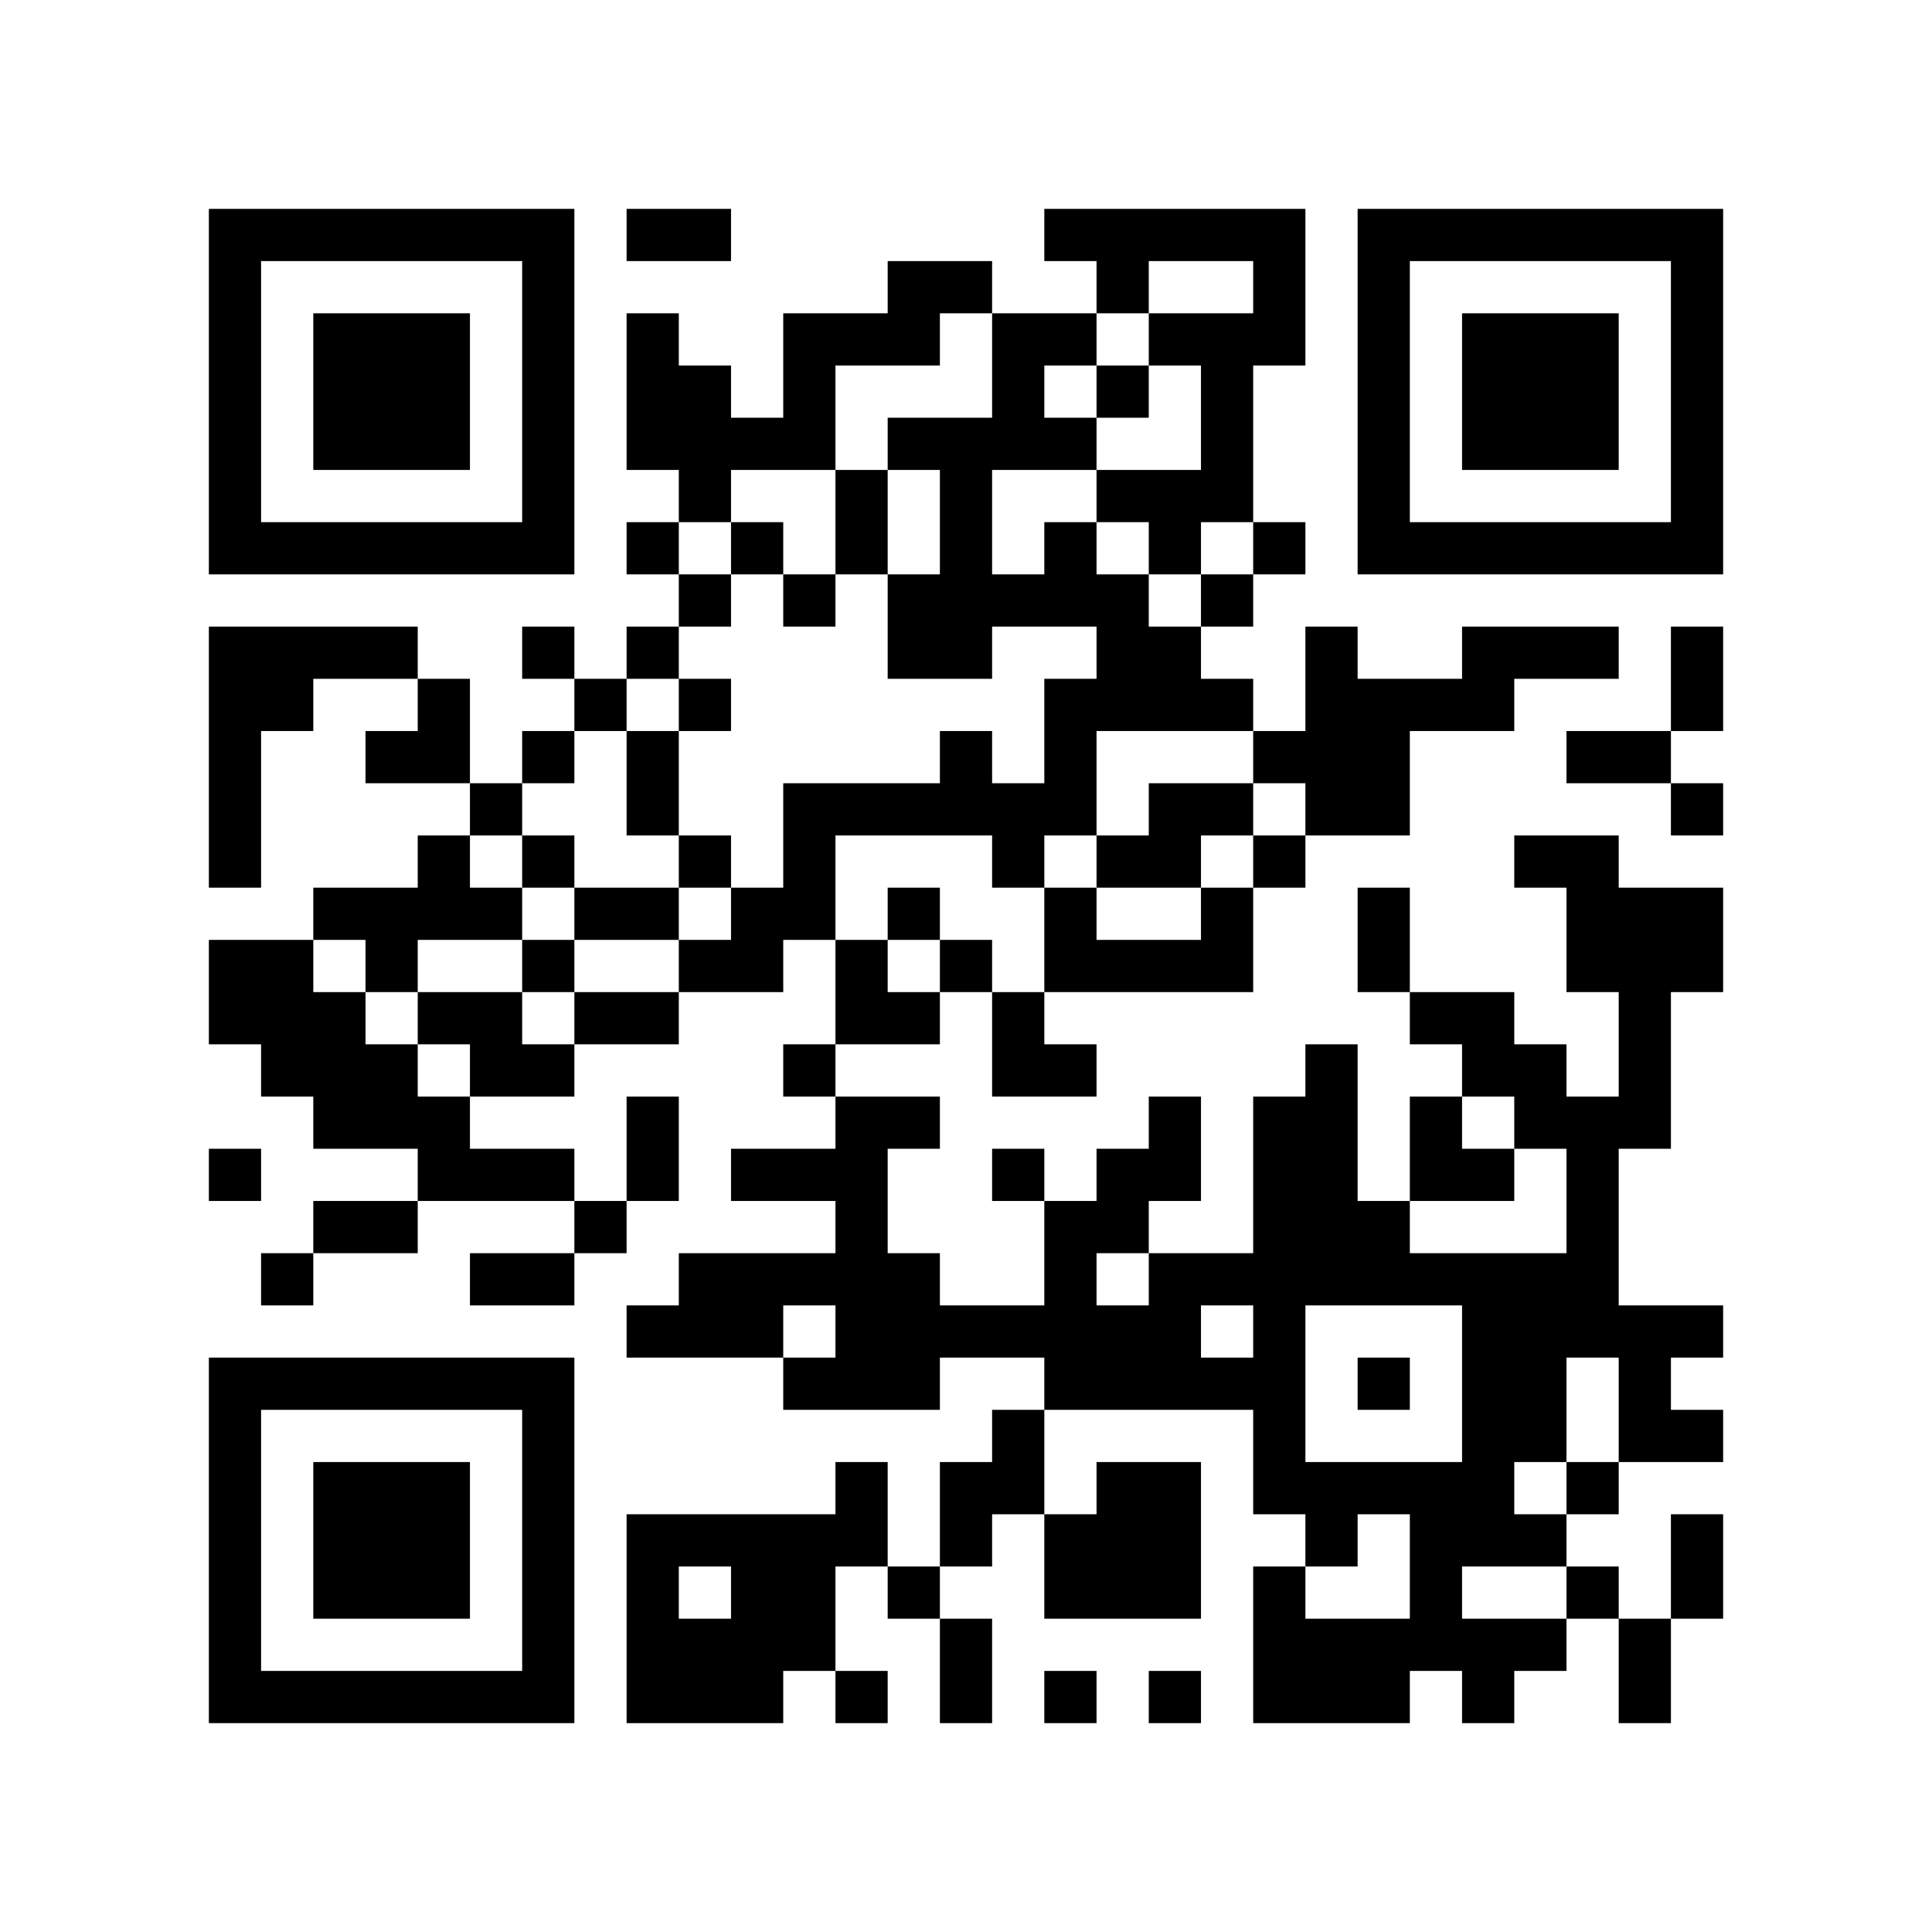
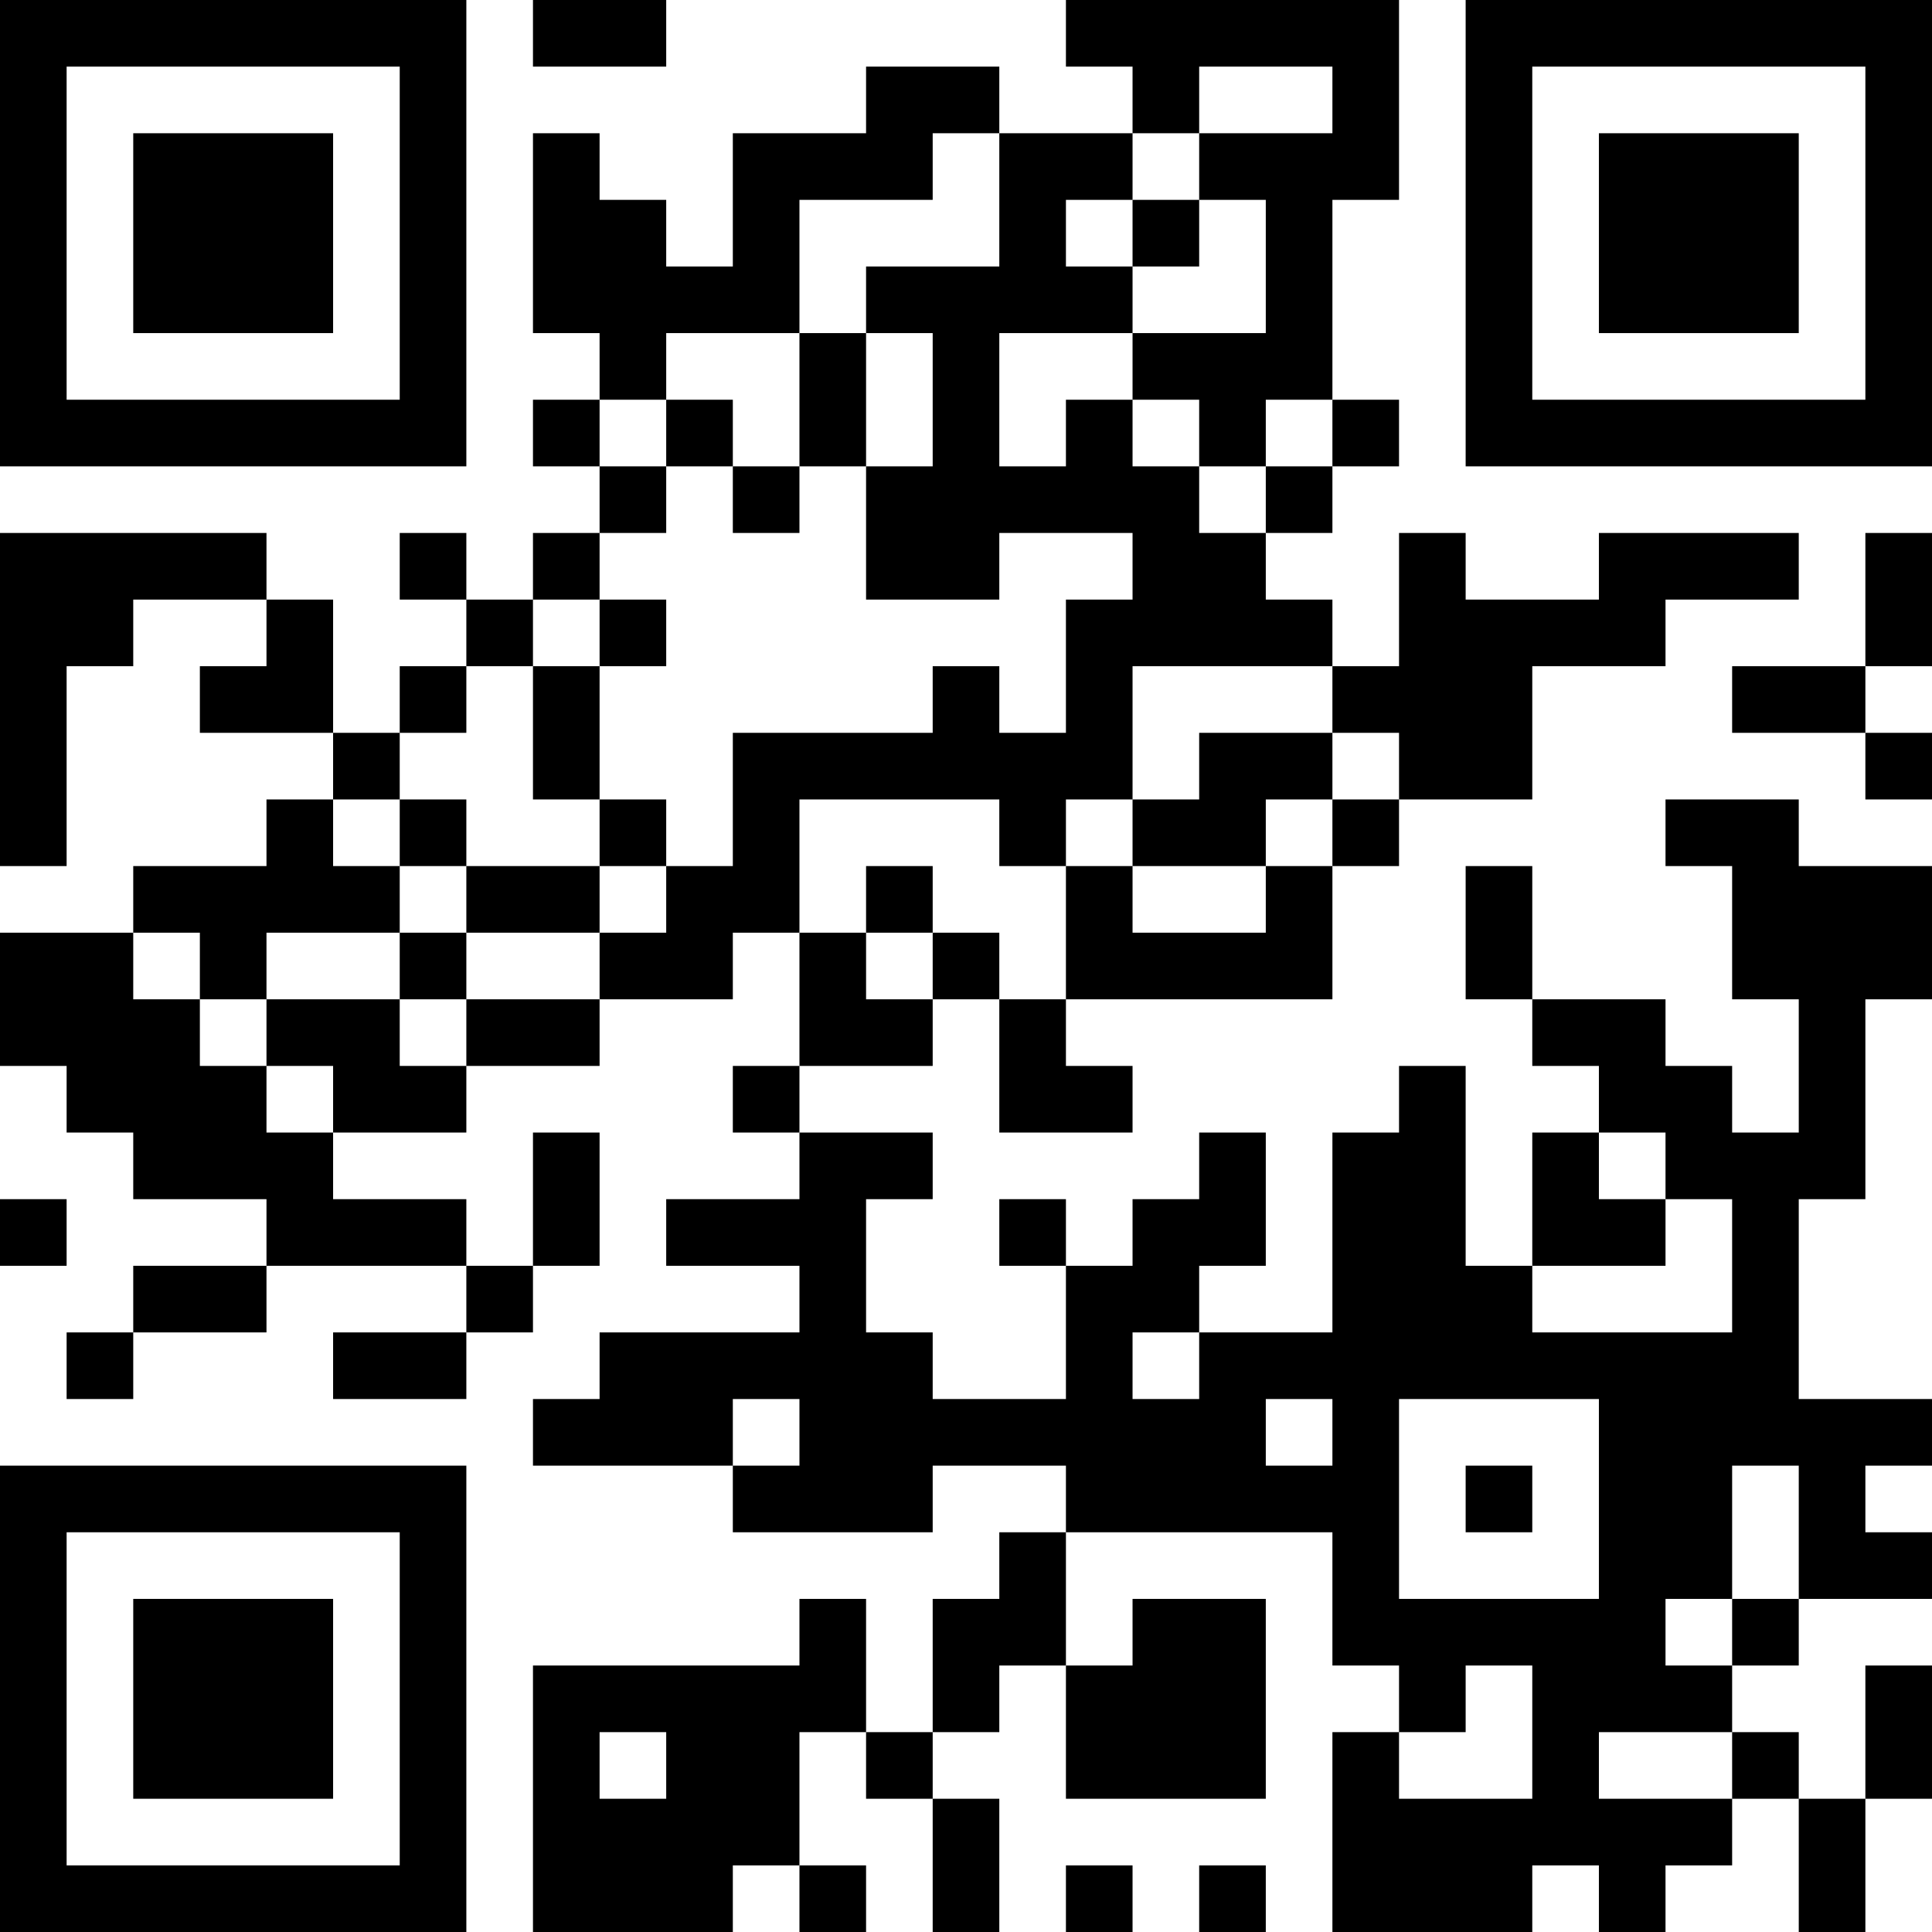
- <svg xmlns="http://www.w3.org/2000/svg" version="1.1" width="74px" height="74px" viewBox="0 0 74 74" preserveAspectRatio="xMinYMin meet">
+ <svg xmlns="http://www.w3.org/2000/svg" version="1.1" width="58px" height="58px" viewBox="0 0 58 58" preserveAspectRatio="xMinYMin meet">
  <rect width="100%" height="100%" fill="white" cx="0" cy="0" />
-   <path d="M8,8l2,0 0,2 -2,0 0,-2z M10,8l2,0 0,2 -2,0 0,-2z M12,8l2,0 0,2 -2,0 0,-2z M14,8l2,0 0,2 -2,0 0,-2z M16,8l2,0 0,2 -2,0 0,-2z M18,8l2,0 0,2 -2,0 0,-2z M20,8l2,0 0,2 -2,0 0,-2z M24,8l2,0 0,2 -2,0 0,-2z M26,8l2,0 0,2 -2,0 0,-2z M40,8l2,0 0,2 -2,0 0,-2z M42,8l2,0 0,2 -2,0 0,-2z M44,8l2,0 0,2 -2,0 0,-2z M46,8l2,0 0,2 -2,0 0,-2z M48,8l2,0 0,2 -2,0 0,-2z M52,8l2,0 0,2 -2,0 0,-2z M54,8l2,0 0,2 -2,0 0,-2z M56,8l2,0 0,2 -2,0 0,-2z M58,8l2,0 0,2 -2,0 0,-2z M60,8l2,0 0,2 -2,0 0,-2z M62,8l2,0 0,2 -2,0 0,-2z M64,8l2,0 0,2 -2,0 0,-2z M8,10l2,0 0,2 -2,0 0,-2z M20,10l2,0 0,2 -2,0 0,-2z M34,10l2,0 0,2 -2,0 0,-2z M36,10l2,0 0,2 -2,0 0,-2z M42,10l2,0 0,2 -2,0 0,-2z M48,10l2,0 0,2 -2,0 0,-2z M52,10l2,0 0,2 -2,0 0,-2z M64,10l2,0 0,2 -2,0 0,-2z M8,12l2,0 0,2 -2,0 0,-2z M12,12l2,0 0,2 -2,0 0,-2z M14,12l2,0 0,2 -2,0 0,-2z M16,12l2,0 0,2 -2,0 0,-2z M20,12l2,0 0,2 -2,0 0,-2z M24,12l2,0 0,2 -2,0 0,-2z M30,12l2,0 0,2 -2,0 0,-2z M32,12l2,0 0,2 -2,0 0,-2z M34,12l2,0 0,2 -2,0 0,-2z M38,12l2,0 0,2 -2,0 0,-2z M40,12l2,0 0,2 -2,0 0,-2z M44,12l2,0 0,2 -2,0 0,-2z M46,12l2,0 0,2 -2,0 0,-2z M48,12l2,0 0,2 -2,0 0,-2z M52,12l2,0 0,2 -2,0 0,-2z M56,12l2,0 0,2 -2,0 0,-2z M58,12l2,0 0,2 -2,0 0,-2z M60,12l2,0 0,2 -2,0 0,-2z M64,12l2,0 0,2 -2,0 0,-2z M8,14l2,0 0,2 -2,0 0,-2z M12,14l2,0 0,2 -2,0 0,-2z M14,14l2,0 0,2 -2,0 0,-2z M16,14l2,0 0,2 -2,0 0,-2z M20,14l2,0 0,2 -2,0 0,-2z M24,14l2,0 0,2 -2,0 0,-2z M26,14l2,0 0,2 -2,0 0,-2z M30,14l2,0 0,2 -2,0 0,-2z M38,14l2,0 0,2 -2,0 0,-2z M42,14l2,0 0,2 -2,0 0,-2z M46,14l2,0 0,2 -2,0 0,-2z M52,14l2,0 0,2 -2,0 0,-2z M56,14l2,0 0,2 -2,0 0,-2z M58,14l2,0 0,2 -2,0 0,-2z M60,14l2,0 0,2 -2,0 0,-2z M64,14l2,0 0,2 -2,0 0,-2z M8,16l2,0 0,2 -2,0 0,-2z M12,16l2,0 0,2 -2,0 0,-2z M14,16l2,0 0,2 -2,0 0,-2z M16,16l2,0 0,2 -2,0 0,-2z M20,16l2,0 0,2 -2,0 0,-2z M24,16l2,0 0,2 -2,0 0,-2z M26,16l2,0 0,2 -2,0 0,-2z M28,16l2,0 0,2 -2,0 0,-2z M30,16l2,0 0,2 -2,0 0,-2z M34,16l2,0 0,2 -2,0 0,-2z M36,16l2,0 0,2 -2,0 0,-2z M38,16l2,0 0,2 -2,0 0,-2z M40,16l2,0 0,2 -2,0 0,-2z M46,16l2,0 0,2 -2,0 0,-2z M52,16l2,0 0,2 -2,0 0,-2z M56,16l2,0 0,2 -2,0 0,-2z M58,16l2,0 0,2 -2,0 0,-2z M60,16l2,0 0,2 -2,0 0,-2z M64,16l2,0 0,2 -2,0 0,-2z M8,18l2,0 0,2 -2,0 0,-2z M20,18l2,0 0,2 -2,0 0,-2z M26,18l2,0 0,2 -2,0 0,-2z M32,18l2,0 0,2 -2,0 0,-2z M36,18l2,0 0,2 -2,0 0,-2z M42,18l2,0 0,2 -2,0 0,-2z M44,18l2,0 0,2 -2,0 0,-2z M46,18l2,0 0,2 -2,0 0,-2z M52,18l2,0 0,2 -2,0 0,-2z M64,18l2,0 0,2 -2,0 0,-2z M8,20l2,0 0,2 -2,0 0,-2z M10,20l2,0 0,2 -2,0 0,-2z M12,20l2,0 0,2 -2,0 0,-2z M14,20l2,0 0,2 -2,0 0,-2z M16,20l2,0 0,2 -2,0 0,-2z M18,20l2,0 0,2 -2,0 0,-2z M20,20l2,0 0,2 -2,0 0,-2z M24,20l2,0 0,2 -2,0 0,-2z M28,20l2,0 0,2 -2,0 0,-2z M32,20l2,0 0,2 -2,0 0,-2z M36,20l2,0 0,2 -2,0 0,-2z M40,20l2,0 0,2 -2,0 0,-2z M44,20l2,0 0,2 -2,0 0,-2z M48,20l2,0 0,2 -2,0 0,-2z M52,20l2,0 0,2 -2,0 0,-2z M54,20l2,0 0,2 -2,0 0,-2z M56,20l2,0 0,2 -2,0 0,-2z M58,20l2,0 0,2 -2,0 0,-2z M60,20l2,0 0,2 -2,0 0,-2z M62,20l2,0 0,2 -2,0 0,-2z M64,20l2,0 0,2 -2,0 0,-2z M26,22l2,0 0,2 -2,0 0,-2z M30,22l2,0 0,2 -2,0 0,-2z M34,22l2,0 0,2 -2,0 0,-2z M36,22l2,0 0,2 -2,0 0,-2z M38,22l2,0 0,2 -2,0 0,-2z M40,22l2,0 0,2 -2,0 0,-2z M42,22l2,0 0,2 -2,0 0,-2z M46,22l2,0 0,2 -2,0 0,-2z M8,24l2,0 0,2 -2,0 0,-2z M10,24l2,0 0,2 -2,0 0,-2z M12,24l2,0 0,2 -2,0 0,-2z M14,24l2,0 0,2 -2,0 0,-2z M20,24l2,0 0,2 -2,0 0,-2z M24,24l2,0 0,2 -2,0 0,-2z M34,24l2,0 0,2 -2,0 0,-2z M36,24l2,0 0,2 -2,0 0,-2z M42,24l2,0 0,2 -2,0 0,-2z M44,24l2,0 0,2 -2,0 0,-2z M50,24l2,0 0,2 -2,0 0,-2z M56,24l2,0 0,2 -2,0 0,-2z M58,24l2,0 0,2 -2,0 0,-2z M60,24l2,0 0,2 -2,0 0,-2z M64,24l2,0 0,2 -2,0 0,-2z M8,26l2,0 0,2 -2,0 0,-2z M10,26l2,0 0,2 -2,0 0,-2z M16,26l2,0 0,2 -2,0 0,-2z M22,26l2,0 0,2 -2,0 0,-2z M26,26l2,0 0,2 -2,0 0,-2z M40,26l2,0 0,2 -2,0 0,-2z M42,26l2,0 0,2 -2,0 0,-2z M44,26l2,0 0,2 -2,0 0,-2z M46,26l2,0 0,2 -2,0 0,-2z M50,26l2,0 0,2 -2,0 0,-2z M52,26l2,0 0,2 -2,0 0,-2z M54,26l2,0 0,2 -2,0 0,-2z M56,26l2,0 0,2 -2,0 0,-2z M64,26l2,0 0,2 -2,0 0,-2z M8,28l2,0 0,2 -2,0 0,-2z M14,28l2,0 0,2 -2,0 0,-2z M16,28l2,0 0,2 -2,0 0,-2z M20,28l2,0 0,2 -2,0 0,-2z M24,28l2,0 0,2 -2,0 0,-2z M36,28l2,0 0,2 -2,0 0,-2z M40,28l2,0 0,2 -2,0 0,-2z M48,28l2,0 0,2 -2,0 0,-2z M50,28l2,0 0,2 -2,0 0,-2z M52,28l2,0 0,2 -2,0 0,-2z M60,28l2,0 0,2 -2,0 0,-2z M62,28l2,0 0,2 -2,0 0,-2z M8,30l2,0 0,2 -2,0 0,-2z M18,30l2,0 0,2 -2,0 0,-2z M24,30l2,0 0,2 -2,0 0,-2z M30,30l2,0 0,2 -2,0 0,-2z M32,30l2,0 0,2 -2,0 0,-2z M34,30l2,0 0,2 -2,0 0,-2z M36,30l2,0 0,2 -2,0 0,-2z M38,30l2,0 0,2 -2,0 0,-2z M40,30l2,0 0,2 -2,0 0,-2z M44,30l2,0 0,2 -2,0 0,-2z M46,30l2,0 0,2 -2,0 0,-2z M50,30l2,0 0,2 -2,0 0,-2z M52,30l2,0 0,2 -2,0 0,-2z M64,30l2,0 0,2 -2,0 0,-2z M8,32l2,0 0,2 -2,0 0,-2z M16,32l2,0 0,2 -2,0 0,-2z M20,32l2,0 0,2 -2,0 0,-2z M26,32l2,0 0,2 -2,0 0,-2z M30,32l2,0 0,2 -2,0 0,-2z M38,32l2,0 0,2 -2,0 0,-2z M42,32l2,0 0,2 -2,0 0,-2z M44,32l2,0 0,2 -2,0 0,-2z M48,32l2,0 0,2 -2,0 0,-2z M58,32l2,0 0,2 -2,0 0,-2z M60,32l2,0 0,2 -2,0 0,-2z M12,34l2,0 0,2 -2,0 0,-2z M14,34l2,0 0,2 -2,0 0,-2z M16,34l2,0 0,2 -2,0 0,-2z M18,34l2,0 0,2 -2,0 0,-2z M22,34l2,0 0,2 -2,0 0,-2z M24,34l2,0 0,2 -2,0 0,-2z M28,34l2,0 0,2 -2,0 0,-2z M30,34l2,0 0,2 -2,0 0,-2z M34,34l2,0 0,2 -2,0 0,-2z M40,34l2,0 0,2 -2,0 0,-2z M46,34l2,0 0,2 -2,0 0,-2z M52,34l2,0 0,2 -2,0 0,-2z M60,34l2,0 0,2 -2,0 0,-2z M62,34l2,0 0,2 -2,0 0,-2z M64,34l2,0 0,2 -2,0 0,-2z M8,36l2,0 0,2 -2,0 0,-2z M10,36l2,0 0,2 -2,0 0,-2z M14,36l2,0 0,2 -2,0 0,-2z M20,36l2,0 0,2 -2,0 0,-2z M26,36l2,0 0,2 -2,0 0,-2z M28,36l2,0 0,2 -2,0 0,-2z M32,36l2,0 0,2 -2,0 0,-2z M36,36l2,0 0,2 -2,0 0,-2z M40,36l2,0 0,2 -2,0 0,-2z M42,36l2,0 0,2 -2,0 0,-2z M44,36l2,0 0,2 -2,0 0,-2z M46,36l2,0 0,2 -2,0 0,-2z M52,36l2,0 0,2 -2,0 0,-2z M60,36l2,0 0,2 -2,0 0,-2z M62,36l2,0 0,2 -2,0 0,-2z M64,36l2,0 0,2 -2,0 0,-2z M8,38l2,0 0,2 -2,0 0,-2z M10,38l2,0 0,2 -2,0 0,-2z M12,38l2,0 0,2 -2,0 0,-2z M16,38l2,0 0,2 -2,0 0,-2z M18,38l2,0 0,2 -2,0 0,-2z M22,38l2,0 0,2 -2,0 0,-2z M24,38l2,0 0,2 -2,0 0,-2z M32,38l2,0 0,2 -2,0 0,-2z M34,38l2,0 0,2 -2,0 0,-2z M38,38l2,0 0,2 -2,0 0,-2z M54,38l2,0 0,2 -2,0 0,-2z M56,38l2,0 0,2 -2,0 0,-2z M62,38l2,0 0,2 -2,0 0,-2z M10,40l2,0 0,2 -2,0 0,-2z M12,40l2,0 0,2 -2,0 0,-2z M14,40l2,0 0,2 -2,0 0,-2z M18,40l2,0 0,2 -2,0 0,-2z M20,40l2,0 0,2 -2,0 0,-2z M30,40l2,0 0,2 -2,0 0,-2z M38,40l2,0 0,2 -2,0 0,-2z M40,40l2,0 0,2 -2,0 0,-2z M50,40l2,0 0,2 -2,0 0,-2z M56,40l2,0 0,2 -2,0 0,-2z M58,40l2,0 0,2 -2,0 0,-2z M62,40l2,0 0,2 -2,0 0,-2z M12,42l2,0 0,2 -2,0 0,-2z M14,42l2,0 0,2 -2,0 0,-2z M16,42l2,0 0,2 -2,0 0,-2z M24,42l2,0 0,2 -2,0 0,-2z M32,42l2,0 0,2 -2,0 0,-2z M34,42l2,0 0,2 -2,0 0,-2z M44,42l2,0 0,2 -2,0 0,-2z M48,42l2,0 0,2 -2,0 0,-2z M50,42l2,0 0,2 -2,0 0,-2z M54,42l2,0 0,2 -2,0 0,-2z M58,42l2,0 0,2 -2,0 0,-2z M60,42l2,0 0,2 -2,0 0,-2z M62,42l2,0 0,2 -2,0 0,-2z M8,44l2,0 0,2 -2,0 0,-2z M16,44l2,0 0,2 -2,0 0,-2z M18,44l2,0 0,2 -2,0 0,-2z M20,44l2,0 0,2 -2,0 0,-2z M24,44l2,0 0,2 -2,0 0,-2z M28,44l2,0 0,2 -2,0 0,-2z M30,44l2,0 0,2 -2,0 0,-2z M32,44l2,0 0,2 -2,0 0,-2z M38,44l2,0 0,2 -2,0 0,-2z M42,44l2,0 0,2 -2,0 0,-2z M44,44l2,0 0,2 -2,0 0,-2z M48,44l2,0 0,2 -2,0 0,-2z M50,44l2,0 0,2 -2,0 0,-2z M54,44l2,0 0,2 -2,0 0,-2z M56,44l2,0 0,2 -2,0 0,-2z M60,44l2,0 0,2 -2,0 0,-2z M12,46l2,0 0,2 -2,0 0,-2z M14,46l2,0 0,2 -2,0 0,-2z M22,46l2,0 0,2 -2,0 0,-2z M32,46l2,0 0,2 -2,0 0,-2z M40,46l2,0 0,2 -2,0 0,-2z M42,46l2,0 0,2 -2,0 0,-2z M48,46l2,0 0,2 -2,0 0,-2z M50,46l2,0 0,2 -2,0 0,-2z M52,46l2,0 0,2 -2,0 0,-2z M60,46l2,0 0,2 -2,0 0,-2z M10,48l2,0 0,2 -2,0 0,-2z M18,48l2,0 0,2 -2,0 0,-2z M20,48l2,0 0,2 -2,0 0,-2z M26,48l2,0 0,2 -2,0 0,-2z M28,48l2,0 0,2 -2,0 0,-2z M30,48l2,0 0,2 -2,0 0,-2z M32,48l2,0 0,2 -2,0 0,-2z M34,48l2,0 0,2 -2,0 0,-2z M40,48l2,0 0,2 -2,0 0,-2z M44,48l2,0 0,2 -2,0 0,-2z M46,48l2,0 0,2 -2,0 0,-2z M48,48l2,0 0,2 -2,0 0,-2z M50,48l2,0 0,2 -2,0 0,-2z M52,48l2,0 0,2 -2,0 0,-2z M54,48l2,0 0,2 -2,0 0,-2z M56,48l2,0 0,2 -2,0 0,-2z M58,48l2,0 0,2 -2,0 0,-2z M60,48l2,0 0,2 -2,0 0,-2z M24,50l2,0 0,2 -2,0 0,-2z M26,50l2,0 0,2 -2,0 0,-2z M28,50l2,0 0,2 -2,0 0,-2z M32,50l2,0 0,2 -2,0 0,-2z M34,50l2,0 0,2 -2,0 0,-2z M36,50l2,0 0,2 -2,0 0,-2z M38,50l2,0 0,2 -2,0 0,-2z M40,50l2,0 0,2 -2,0 0,-2z M42,50l2,0 0,2 -2,0 0,-2z M44,50l2,0 0,2 -2,0 0,-2z M48,50l2,0 0,2 -2,0 0,-2z M56,50l2,0 0,2 -2,0 0,-2z M58,50l2,0 0,2 -2,0 0,-2z M60,50l2,0 0,2 -2,0 0,-2z M62,50l2,0 0,2 -2,0 0,-2z M64,50l2,0 0,2 -2,0 0,-2z M8,52l2,0 0,2 -2,0 0,-2z M10,52l2,0 0,2 -2,0 0,-2z M12,52l2,0 0,2 -2,0 0,-2z M14,52l2,0 0,2 -2,0 0,-2z M16,52l2,0 0,2 -2,0 0,-2z M18,52l2,0 0,2 -2,0 0,-2z M20,52l2,0 0,2 -2,0 0,-2z M30,52l2,0 0,2 -2,0 0,-2z M32,52l2,0 0,2 -2,0 0,-2z M34,52l2,0 0,2 -2,0 0,-2z M40,52l2,0 0,2 -2,0 0,-2z M42,52l2,0 0,2 -2,0 0,-2z M44,52l2,0 0,2 -2,0 0,-2z M46,52l2,0 0,2 -2,0 0,-2z M48,52l2,0 0,2 -2,0 0,-2z M52,52l2,0 0,2 -2,0 0,-2z M56,52l2,0 0,2 -2,0 0,-2z M58,52l2,0 0,2 -2,0 0,-2z M62,52l2,0 0,2 -2,0 0,-2z M8,54l2,0 0,2 -2,0 0,-2z M20,54l2,0 0,2 -2,0 0,-2z M38,54l2,0 0,2 -2,0 0,-2z M48,54l2,0 0,2 -2,0 0,-2z M56,54l2,0 0,2 -2,0 0,-2z M58,54l2,0 0,2 -2,0 0,-2z M62,54l2,0 0,2 -2,0 0,-2z M64,54l2,0 0,2 -2,0 0,-2z M8,56l2,0 0,2 -2,0 0,-2z M12,56l2,0 0,2 -2,0 0,-2z M14,56l2,0 0,2 -2,0 0,-2z M16,56l2,0 0,2 -2,0 0,-2z M20,56l2,0 0,2 -2,0 0,-2z M32,56l2,0 0,2 -2,0 0,-2z M36,56l2,0 0,2 -2,0 0,-2z M38,56l2,0 0,2 -2,0 0,-2z M42,56l2,0 0,2 -2,0 0,-2z M44,56l2,0 0,2 -2,0 0,-2z M48,56l2,0 0,2 -2,0 0,-2z M50,56l2,0 0,2 -2,0 0,-2z M52,56l2,0 0,2 -2,0 0,-2z M54,56l2,0 0,2 -2,0 0,-2z M56,56l2,0 0,2 -2,0 0,-2z M60,56l2,0 0,2 -2,0 0,-2z M8,58l2,0 0,2 -2,0 0,-2z M12,58l2,0 0,2 -2,0 0,-2z M14,58l2,0 0,2 -2,0 0,-2z M16,58l2,0 0,2 -2,0 0,-2z M20,58l2,0 0,2 -2,0 0,-2z M24,58l2,0 0,2 -2,0 0,-2z M26,58l2,0 0,2 -2,0 0,-2z M28,58l2,0 0,2 -2,0 0,-2z M30,58l2,0 0,2 -2,0 0,-2z M32,58l2,0 0,2 -2,0 0,-2z M36,58l2,0 0,2 -2,0 0,-2z M40,58l2,0 0,2 -2,0 0,-2z M42,58l2,0 0,2 -2,0 0,-2z M44,58l2,0 0,2 -2,0 0,-2z M50,58l2,0 0,2 -2,0 0,-2z M54,58l2,0 0,2 -2,0 0,-2z M56,58l2,0 0,2 -2,0 0,-2z M58,58l2,0 0,2 -2,0 0,-2z M64,58l2,0 0,2 -2,0 0,-2z M8,60l2,0 0,2 -2,0 0,-2z M12,60l2,0 0,2 -2,0 0,-2z M14,60l2,0 0,2 -2,0 0,-2z M16,60l2,0 0,2 -2,0 0,-2z M20,60l2,0 0,2 -2,0 0,-2z M24,60l2,0 0,2 -2,0 0,-2z M28,60l2,0 0,2 -2,0 0,-2z M30,60l2,0 0,2 -2,0 0,-2z M34,60l2,0 0,2 -2,0 0,-2z M40,60l2,0 0,2 -2,0 0,-2z M42,60l2,0 0,2 -2,0 0,-2z M44,60l2,0 0,2 -2,0 0,-2z M48,60l2,0 0,2 -2,0 0,-2z M54,60l2,0 0,2 -2,0 0,-2z M60,60l2,0 0,2 -2,0 0,-2z M64,60l2,0 0,2 -2,0 0,-2z M8,62l2,0 0,2 -2,0 0,-2z M20,62l2,0 0,2 -2,0 0,-2z M24,62l2,0 0,2 -2,0 0,-2z M26,62l2,0 0,2 -2,0 0,-2z M28,62l2,0 0,2 -2,0 0,-2z M30,62l2,0 0,2 -2,0 0,-2z M36,62l2,0 0,2 -2,0 0,-2z M48,62l2,0 0,2 -2,0 0,-2z M50,62l2,0 0,2 -2,0 0,-2z M52,62l2,0 0,2 -2,0 0,-2z M54,62l2,0 0,2 -2,0 0,-2z M56,62l2,0 0,2 -2,0 0,-2z M58,62l2,0 0,2 -2,0 0,-2z M62,62l2,0 0,2 -2,0 0,-2z M8,64l2,0 0,2 -2,0 0,-2z M10,64l2,0 0,2 -2,0 0,-2z M12,64l2,0 0,2 -2,0 0,-2z M14,64l2,0 0,2 -2,0 0,-2z M16,64l2,0 0,2 -2,0 0,-2z M18,64l2,0 0,2 -2,0 0,-2z M20,64l2,0 0,2 -2,0 0,-2z M24,64l2,0 0,2 -2,0 0,-2z M26,64l2,0 0,2 -2,0 0,-2z M28,64l2,0 0,2 -2,0 0,-2z M32,64l2,0 0,2 -2,0 0,-2z M36,64l2,0 0,2 -2,0 0,-2z M40,64l2,0 0,2 -2,0 0,-2z M44,64l2,0 0,2 -2,0 0,-2z M48,64l2,0 0,2 -2,0 0,-2z M50,64l2,0 0,2 -2,0 0,-2z M52,64l2,0 0,2 -2,0 0,-2z M56,64l2,0 0,2 -2,0 0,-2z M62,64l2,0 0,2 -2,0 0,-2z " stroke="transparent" fill="black" />
+   <path d="M0,0l2,0 0,2 -2,0 0,-2z M2,0l2,0 0,2 -2,0 0,-2z M4,0l2,0 0,2 -2,0 0,-2z M6,0l2,0 0,2 -2,0 0,-2z M8,0l2,0 0,2 -2,0 0,-2z M10,0l2,0 0,2 -2,0 0,-2z M12,0l2,0 0,2 -2,0 0,-2z M16,0l2,0 0,2 -2,0 0,-2z M18,0l2,0 0,2 -2,0 0,-2z M32,0l2,0 0,2 -2,0 0,-2z M34,0l2,0 0,2 -2,0 0,-2z M36,0l2,0 0,2 -2,0 0,-2z M38,0l2,0 0,2 -2,0 0,-2z M40,0l2,0 0,2 -2,0 0,-2z M44,0l2,0 0,2 -2,0 0,-2z M46,0l2,0 0,2 -2,0 0,-2z M48,0l2,0 0,2 -2,0 0,-2z M50,0l2,0 0,2 -2,0 0,-2z M52,0l2,0 0,2 -2,0 0,-2z M54,0l2,0 0,2 -2,0 0,-2z M56,0l2,0 0,2 -2,0 0,-2z M0,2l2,0 0,2 -2,0 0,-2z M12,2l2,0 0,2 -2,0 0,-2z M26,2l2,0 0,2 -2,0 0,-2z M28,2l2,0 0,2 -2,0 0,-2z M34,2l2,0 0,2 -2,0 0,-2z M40,2l2,0 0,2 -2,0 0,-2z M44,2l2,0 0,2 -2,0 0,-2z M56,2l2,0 0,2 -2,0 0,-2z M0,4l2,0 0,2 -2,0 0,-2z M4,4l2,0 0,2 -2,0 0,-2z M6,4l2,0 0,2 -2,0 0,-2z M8,4l2,0 0,2 -2,0 0,-2z M12,4l2,0 0,2 -2,0 0,-2z M16,4l2,0 0,2 -2,0 0,-2z M22,4l2,0 0,2 -2,0 0,-2z M24,4l2,0 0,2 -2,0 0,-2z M26,4l2,0 0,2 -2,0 0,-2z M30,4l2,0 0,2 -2,0 0,-2z M32,4l2,0 0,2 -2,0 0,-2z M36,4l2,0 0,2 -2,0 0,-2z M38,4l2,0 0,2 -2,0 0,-2z M40,4l2,0 0,2 -2,0 0,-2z M44,4l2,0 0,2 -2,0 0,-2z M48,4l2,0 0,2 -2,0 0,-2z M50,4l2,0 0,2 -2,0 0,-2z M52,4l2,0 0,2 -2,0 0,-2z M56,4l2,0 0,2 -2,0 0,-2z M0,6l2,0 0,2 -2,0 0,-2z M4,6l2,0 0,2 -2,0 0,-2z M6,6l2,0 0,2 -2,0 0,-2z M8,6l2,0 0,2 -2,0 0,-2z M12,6l2,0 0,2 -2,0 0,-2z M16,6l2,0 0,2 -2,0 0,-2z M18,6l2,0 0,2 -2,0 0,-2z M22,6l2,0 0,2 -2,0 0,-2z M30,6l2,0 0,2 -2,0 0,-2z M34,6l2,0 0,2 -2,0 0,-2z M38,6l2,0 0,2 -2,0 0,-2z M44,6l2,0 0,2 -2,0 0,-2z M48,6l2,0 0,2 -2,0 0,-2z M50,6l2,0 0,2 -2,0 0,-2z M52,6l2,0 0,2 -2,0 0,-2z M56,6l2,0 0,2 -2,0 0,-2z M0,8l2,0 0,2 -2,0 0,-2z M4,8l2,0 0,2 -2,0 0,-2z M6,8l2,0 0,2 -2,0 0,-2z M8,8l2,0 0,2 -2,0 0,-2z M12,8l2,0 0,2 -2,0 0,-2z M16,8l2,0 0,2 -2,0 0,-2z M18,8l2,0 0,2 -2,0 0,-2z M20,8l2,0 0,2 -2,0 0,-2z M22,8l2,0 0,2 -2,0 0,-2z M26,8l2,0 0,2 -2,0 0,-2z M28,8l2,0 0,2 -2,0 0,-2z M30,8l2,0 0,2 -2,0 0,-2z M32,8l2,0 0,2 -2,0 0,-2z M38,8l2,0 0,2 -2,0 0,-2z M44,8l2,0 0,2 -2,0 0,-2z M48,8l2,0 0,2 -2,0 0,-2z M50,8l2,0 0,2 -2,0 0,-2z M52,8l2,0 0,2 -2,0 0,-2z M56,8l2,0 0,2 -2,0 0,-2z M0,10l2,0 0,2 -2,0 0,-2z M12,10l2,0 0,2 -2,0 0,-2z M18,10l2,0 0,2 -2,0 0,-2z M24,10l2,0 0,2 -2,0 0,-2z M28,10l2,0 0,2 -2,0 0,-2z M34,10l2,0 0,2 -2,0 0,-2z M36,10l2,0 0,2 -2,0 0,-2z M38,10l2,0 0,2 -2,0 0,-2z M44,10l2,0 0,2 -2,0 0,-2z M56,10l2,0 0,2 -2,0 0,-2z M0,12l2,0 0,2 -2,0 0,-2z M2,12l2,0 0,2 -2,0 0,-2z M4,12l2,0 0,2 -2,0 0,-2z M6,12l2,0 0,2 -2,0 0,-2z M8,12l2,0 0,2 -2,0 0,-2z M10,12l2,0 0,2 -2,0 0,-2z M12,12l2,0 0,2 -2,0 0,-2z M16,12l2,0 0,2 -2,0 0,-2z M20,12l2,0 0,2 -2,0 0,-2z M24,12l2,0 0,2 -2,0 0,-2z M28,12l2,0 0,2 -2,0 0,-2z M32,12l2,0 0,2 -2,0 0,-2z M36,12l2,0 0,2 -2,0 0,-2z M40,12l2,0 0,2 -2,0 0,-2z M44,12l2,0 0,2 -2,0 0,-2z M46,12l2,0 0,2 -2,0 0,-2z M48,12l2,0 0,2 -2,0 0,-2z M50,12l2,0 0,2 -2,0 0,-2z M52,12l2,0 0,2 -2,0 0,-2z M54,12l2,0 0,2 -2,0 0,-2z M56,12l2,0 0,2 -2,0 0,-2z M18,14l2,0 0,2 -2,0 0,-2z M22,14l2,0 0,2 -2,0 0,-2z M26,14l2,0 0,2 -2,0 0,-2z M28,14l2,0 0,2 -2,0 0,-2z M30,14l2,0 0,2 -2,0 0,-2z M32,14l2,0 0,2 -2,0 0,-2z M34,14l2,0 0,2 -2,0 0,-2z M38,14l2,0 0,2 -2,0 0,-2z M0,16l2,0 0,2 -2,0 0,-2z M2,16l2,0 0,2 -2,0 0,-2z M4,16l2,0 0,2 -2,0 0,-2z M6,16l2,0 0,2 -2,0 0,-2z M12,16l2,0 0,2 -2,0 0,-2z M16,16l2,0 0,2 -2,0 0,-2z M26,16l2,0 0,2 -2,0 0,-2z M28,16l2,0 0,2 -2,0 0,-2z M34,16l2,0 0,2 -2,0 0,-2z M36,16l2,0 0,2 -2,0 0,-2z M42,16l2,0 0,2 -2,0 0,-2z M48,16l2,0 0,2 -2,0 0,-2z M50,16l2,0 0,2 -2,0 0,-2z M52,16l2,0 0,2 -2,0 0,-2z M56,16l2,0 0,2 -2,0 0,-2z M0,18l2,0 0,2 -2,0 0,-2z M2,18l2,0 0,2 -2,0 0,-2z M8,18l2,0 0,2 -2,0 0,-2z M14,18l2,0 0,2 -2,0 0,-2z M18,18l2,0 0,2 -2,0 0,-2z M32,18l2,0 0,2 -2,0 0,-2z M34,18l2,0 0,2 -2,0 0,-2z M36,18l2,0 0,2 -2,0 0,-2z M38,18l2,0 0,2 -2,0 0,-2z M42,18l2,0 0,2 -2,0 0,-2z M44,18l2,0 0,2 -2,0 0,-2z M46,18l2,0 0,2 -2,0 0,-2z M48,18l2,0 0,2 -2,0 0,-2z M56,18l2,0 0,2 -2,0 0,-2z M0,20l2,0 0,2 -2,0 0,-2z M6,20l2,0 0,2 -2,0 0,-2z M8,20l2,0 0,2 -2,0 0,-2z M12,20l2,0 0,2 -2,0 0,-2z M16,20l2,0 0,2 -2,0 0,-2z M28,20l2,0 0,2 -2,0 0,-2z M32,20l2,0 0,2 -2,0 0,-2z M40,20l2,0 0,2 -2,0 0,-2z M42,20l2,0 0,2 -2,0 0,-2z M44,20l2,0 0,2 -2,0 0,-2z M52,20l2,0 0,2 -2,0 0,-2z M54,20l2,0 0,2 -2,0 0,-2z M0,22l2,0 0,2 -2,0 0,-2z M10,22l2,0 0,2 -2,0 0,-2z M16,22l2,0 0,2 -2,0 0,-2z M22,22l2,0 0,2 -2,0 0,-2z M24,22l2,0 0,2 -2,0 0,-2z M26,22l2,0 0,2 -2,0 0,-2z M28,22l2,0 0,2 -2,0 0,-2z M30,22l2,0 0,2 -2,0 0,-2z M32,22l2,0 0,2 -2,0 0,-2z M36,22l2,0 0,2 -2,0 0,-2z M38,22l2,0 0,2 -2,0 0,-2z M42,22l2,0 0,2 -2,0 0,-2z M44,22l2,0 0,2 -2,0 0,-2z M56,22l2,0 0,2 -2,0 0,-2z M0,24l2,0 0,2 -2,0 0,-2z M8,24l2,0 0,2 -2,0 0,-2z M12,24l2,0 0,2 -2,0 0,-2z M18,24l2,0 0,2 -2,0 0,-2z M22,24l2,0 0,2 -2,0 0,-2z M30,24l2,0 0,2 -2,0 0,-2z M34,24l2,0 0,2 -2,0 0,-2z M36,24l2,0 0,2 -2,0 0,-2z M40,24l2,0 0,2 -2,0 0,-2z M50,24l2,0 0,2 -2,0 0,-2z M52,24l2,0 0,2 -2,0 0,-2z M4,26l2,0 0,2 -2,0 0,-2z M6,26l2,0 0,2 -2,0 0,-2z M8,26l2,0 0,2 -2,0 0,-2z M10,26l2,0 0,2 -2,0 0,-2z M14,26l2,0 0,2 -2,0 0,-2z M16,26l2,0 0,2 -2,0 0,-2z M20,26l2,0 0,2 -2,0 0,-2z M22,26l2,0 0,2 -2,0 0,-2z M26,26l2,0 0,2 -2,0 0,-2z M32,26l2,0 0,2 -2,0 0,-2z M38,26l2,0 0,2 -2,0 0,-2z M44,26l2,0 0,2 -2,0 0,-2z M52,26l2,0 0,2 -2,0 0,-2z M54,26l2,0 0,2 -2,0 0,-2z M56,26l2,0 0,2 -2,0 0,-2z M0,28l2,0 0,2 -2,0 0,-2z M2,28l2,0 0,2 -2,0 0,-2z M6,28l2,0 0,2 -2,0 0,-2z M12,28l2,0 0,2 -2,0 0,-2z M18,28l2,0 0,2 -2,0 0,-2z M20,28l2,0 0,2 -2,0 0,-2z M24,28l2,0 0,2 -2,0 0,-2z M28,28l2,0 0,2 -2,0 0,-2z M32,28l2,0 0,2 -2,0 0,-2z M34,28l2,0 0,2 -2,0 0,-2z M36,28l2,0 0,2 -2,0 0,-2z M38,28l2,0 0,2 -2,0 0,-2z M44,28l2,0 0,2 -2,0 0,-2z M52,28l2,0 0,2 -2,0 0,-2z M54,28l2,0 0,2 -2,0 0,-2z M56,28l2,0 0,2 -2,0 0,-2z M0,30l2,0 0,2 -2,0 0,-2z M2,30l2,0 0,2 -2,0 0,-2z M4,30l2,0 0,2 -2,0 0,-2z M8,30l2,0 0,2 -2,0 0,-2z M10,30l2,0 0,2 -2,0 0,-2z M14,30l2,0 0,2 -2,0 0,-2z M16,30l2,0 0,2 -2,0 0,-2z M24,30l2,0 0,2 -2,0 0,-2z M26,30l2,0 0,2 -2,0 0,-2z M30,30l2,0 0,2 -2,0 0,-2z M46,30l2,0 0,2 -2,0 0,-2z M48,30l2,0 0,2 -2,0 0,-2z M54,30l2,0 0,2 -2,0 0,-2z M2,32l2,0 0,2 -2,0 0,-2z M4,32l2,0 0,2 -2,0 0,-2z M6,32l2,0 0,2 -2,0 0,-2z M10,32l2,0 0,2 -2,0 0,-2z M12,32l2,0 0,2 -2,0 0,-2z M22,32l2,0 0,2 -2,0 0,-2z M30,32l2,0 0,2 -2,0 0,-2z M32,32l2,0 0,2 -2,0 0,-2z M42,32l2,0 0,2 -2,0 0,-2z M48,32l2,0 0,2 -2,0 0,-2z M50,32l2,0 0,2 -2,0 0,-2z M54,32l2,0 0,2 -2,0 0,-2z M4,34l2,0 0,2 -2,0 0,-2z M6,34l2,0 0,2 -2,0 0,-2z M8,34l2,0 0,2 -2,0 0,-2z M16,34l2,0 0,2 -2,0 0,-2z M24,34l2,0 0,2 -2,0 0,-2z M26,34l2,0 0,2 -2,0 0,-2z M36,34l2,0 0,2 -2,0 0,-2z M40,34l2,0 0,2 -2,0 0,-2z M42,34l2,0 0,2 -2,0 0,-2z M46,34l2,0 0,2 -2,0 0,-2z M50,34l2,0 0,2 -2,0 0,-2z M52,34l2,0 0,2 -2,0 0,-2z M54,34l2,0 0,2 -2,0 0,-2z M0,36l2,0 0,2 -2,0 0,-2z M8,36l2,0 0,2 -2,0 0,-2z M10,36l2,0 0,2 -2,0 0,-2z M12,36l2,0 0,2 -2,0 0,-2z M16,36l2,0 0,2 -2,0 0,-2z M20,36l2,0 0,2 -2,0 0,-2z M22,36l2,0 0,2 -2,0 0,-2z M24,36l2,0 0,2 -2,0 0,-2z M30,36l2,0 0,2 -2,0 0,-2z M34,36l2,0 0,2 -2,0 0,-2z M36,36l2,0 0,2 -2,0 0,-2z M40,36l2,0 0,2 -2,0 0,-2z M42,36l2,0 0,2 -2,0 0,-2z M46,36l2,0 0,2 -2,0 0,-2z M48,36l2,0 0,2 -2,0 0,-2z M52,36l2,0 0,2 -2,0 0,-2z M4,38l2,0 0,2 -2,0 0,-2z M6,38l2,0 0,2 -2,0 0,-2z M14,38l2,0 0,2 -2,0 0,-2z M24,38l2,0 0,2 -2,0 0,-2z M32,38l2,0 0,2 -2,0 0,-2z M34,38l2,0 0,2 -2,0 0,-2z M40,38l2,0 0,2 -2,0 0,-2z M42,38l2,0 0,2 -2,0 0,-2z M44,38l2,0 0,2 -2,0 0,-2z M52,38l2,0 0,2 -2,0 0,-2z M2,40l2,0 0,2 -2,0 0,-2z M10,40l2,0 0,2 -2,0 0,-2z M12,40l2,0 0,2 -2,0 0,-2z M18,40l2,0 0,2 -2,0 0,-2z M20,40l2,0 0,2 -2,0 0,-2z M22,40l2,0 0,2 -2,0 0,-2z M24,40l2,0 0,2 -2,0 0,-2z M26,40l2,0 0,2 -2,0 0,-2z M32,40l2,0 0,2 -2,0 0,-2z M36,40l2,0 0,2 -2,0 0,-2z M38,40l2,0 0,2 -2,0 0,-2z M40,40l2,0 0,2 -2,0 0,-2z M42,40l2,0 0,2 -2,0 0,-2z M44,40l2,0 0,2 -2,0 0,-2z M46,40l2,0 0,2 -2,0 0,-2z M48,40l2,0 0,2 -2,0 0,-2z M50,40l2,0 0,2 -2,0 0,-2z M52,40l2,0 0,2 -2,0 0,-2z M16,42l2,0 0,2 -2,0 0,-2z M18,42l2,0 0,2 -2,0 0,-2z M20,42l2,0 0,2 -2,0 0,-2z M24,42l2,0 0,2 -2,0 0,-2z M26,42l2,0 0,2 -2,0 0,-2z M28,42l2,0 0,2 -2,0 0,-2z M30,42l2,0 0,2 -2,0 0,-2z M32,42l2,0 0,2 -2,0 0,-2z M34,42l2,0 0,2 -2,0 0,-2z M36,42l2,0 0,2 -2,0 0,-2z M40,42l2,0 0,2 -2,0 0,-2z M48,42l2,0 0,2 -2,0 0,-2z M50,42l2,0 0,2 -2,0 0,-2z M52,42l2,0 0,2 -2,0 0,-2z M54,42l2,0 0,2 -2,0 0,-2z M56,42l2,0 0,2 -2,0 0,-2z M0,44l2,0 0,2 -2,0 0,-2z M2,44l2,0 0,2 -2,0 0,-2z M4,44l2,0 0,2 -2,0 0,-2z M6,44l2,0 0,2 -2,0 0,-2z M8,44l2,0 0,2 -2,0 0,-2z M10,44l2,0 0,2 -2,0 0,-2z M12,44l2,0 0,2 -2,0 0,-2z M22,44l2,0 0,2 -2,0 0,-2z M24,44l2,0 0,2 -2,0 0,-2z M26,44l2,0 0,2 -2,0 0,-2z M32,44l2,0 0,2 -2,0 0,-2z M34,44l2,0 0,2 -2,0 0,-2z M36,44l2,0 0,2 -2,0 0,-2z M38,44l2,0 0,2 -2,0 0,-2z M40,44l2,0 0,2 -2,0 0,-2z M44,44l2,0 0,2 -2,0 0,-2z M48,44l2,0 0,2 -2,0 0,-2z M50,44l2,0 0,2 -2,0 0,-2z M54,44l2,0 0,2 -2,0 0,-2z M0,46l2,0 0,2 -2,0 0,-2z M12,46l2,0 0,2 -2,0 0,-2z M30,46l2,0 0,2 -2,0 0,-2z M40,46l2,0 0,2 -2,0 0,-2z M48,46l2,0 0,2 -2,0 0,-2z M50,46l2,0 0,2 -2,0 0,-2z M54,46l2,0 0,2 -2,0 0,-2z M56,46l2,0 0,2 -2,0 0,-2z M0,48l2,0 0,2 -2,0 0,-2z M4,48l2,0 0,2 -2,0 0,-2z M6,48l2,0 0,2 -2,0 0,-2z M8,48l2,0 0,2 -2,0 0,-2z M12,48l2,0 0,2 -2,0 0,-2z M24,48l2,0 0,2 -2,0 0,-2z M28,48l2,0 0,2 -2,0 0,-2z M30,48l2,0 0,2 -2,0 0,-2z M34,48l2,0 0,2 -2,0 0,-2z M36,48l2,0 0,2 -2,0 0,-2z M40,48l2,0 0,2 -2,0 0,-2z M42,48l2,0 0,2 -2,0 0,-2z M44,48l2,0 0,2 -2,0 0,-2z M46,48l2,0 0,2 -2,0 0,-2z M48,48l2,0 0,2 -2,0 0,-2z M52,48l2,0 0,2 -2,0 0,-2z M0,50l2,0 0,2 -2,0 0,-2z M4,50l2,0 0,2 -2,0 0,-2z M6,50l2,0 0,2 -2,0 0,-2z M8,50l2,0 0,2 -2,0 0,-2z M12,50l2,0 0,2 -2,0 0,-2z M16,50l2,0 0,2 -2,0 0,-2z M18,50l2,0 0,2 -2,0 0,-2z M20,50l2,0 0,2 -2,0 0,-2z M22,50l2,0 0,2 -2,0 0,-2z M24,50l2,0 0,2 -2,0 0,-2z M28,50l2,0 0,2 -2,0 0,-2z M32,50l2,0 0,2 -2,0 0,-2z M34,50l2,0 0,2 -2,0 0,-2z M36,50l2,0 0,2 -2,0 0,-2z M42,50l2,0 0,2 -2,0 0,-2z M46,50l2,0 0,2 -2,0 0,-2z M48,50l2,0 0,2 -2,0 0,-2z M50,50l2,0 0,2 -2,0 0,-2z M56,50l2,0 0,2 -2,0 0,-2z M0,52l2,0 0,2 -2,0 0,-2z M4,52l2,0 0,2 -2,0 0,-2z M6,52l2,0 0,2 -2,0 0,-2z M8,52l2,0 0,2 -2,0 0,-2z M12,52l2,0 0,2 -2,0 0,-2z M16,52l2,0 0,2 -2,0 0,-2z M20,52l2,0 0,2 -2,0 0,-2z M22,52l2,0 0,2 -2,0 0,-2z M26,52l2,0 0,2 -2,0 0,-2z M32,52l2,0 0,2 -2,0 0,-2z M34,52l2,0 0,2 -2,0 0,-2z M36,52l2,0 0,2 -2,0 0,-2z M40,52l2,0 0,2 -2,0 0,-2z M46,52l2,0 0,2 -2,0 0,-2z M52,52l2,0 0,2 -2,0 0,-2z M56,52l2,0 0,2 -2,0 0,-2z M0,54l2,0 0,2 -2,0 0,-2z M12,54l2,0 0,2 -2,0 0,-2z M16,54l2,0 0,2 -2,0 0,-2z M18,54l2,0 0,2 -2,0 0,-2z M20,54l2,0 0,2 -2,0 0,-2z M22,54l2,0 0,2 -2,0 0,-2z M28,54l2,0 0,2 -2,0 0,-2z M40,54l2,0 0,2 -2,0 0,-2z M42,54l2,0 0,2 -2,0 0,-2z M44,54l2,0 0,2 -2,0 0,-2z M46,54l2,0 0,2 -2,0 0,-2z M48,54l2,0 0,2 -2,0 0,-2z M50,54l2,0 0,2 -2,0 0,-2z M54,54l2,0 0,2 -2,0 0,-2z M0,56l2,0 0,2 -2,0 0,-2z M2,56l2,0 0,2 -2,0 0,-2z M4,56l2,0 0,2 -2,0 0,-2z M6,56l2,0 0,2 -2,0 0,-2z M8,56l2,0 0,2 -2,0 0,-2z M10,56l2,0 0,2 -2,0 0,-2z M12,56l2,0 0,2 -2,0 0,-2z M16,56l2,0 0,2 -2,0 0,-2z M18,56l2,0 0,2 -2,0 0,-2z M20,56l2,0 0,2 -2,0 0,-2z M24,56l2,0 0,2 -2,0 0,-2z M28,56l2,0 0,2 -2,0 0,-2z M32,56l2,0 0,2 -2,0 0,-2z M36,56l2,0 0,2 -2,0 0,-2z M40,56l2,0 0,2 -2,0 0,-2z M42,56l2,0 0,2 -2,0 0,-2z M44,56l2,0 0,2 -2,0 0,-2z M48,56l2,0 0,2 -2,0 0,-2z M54,56l2,0 0,2 -2,0 0,-2z " stroke="transparent" fill="black" />
</svg>
